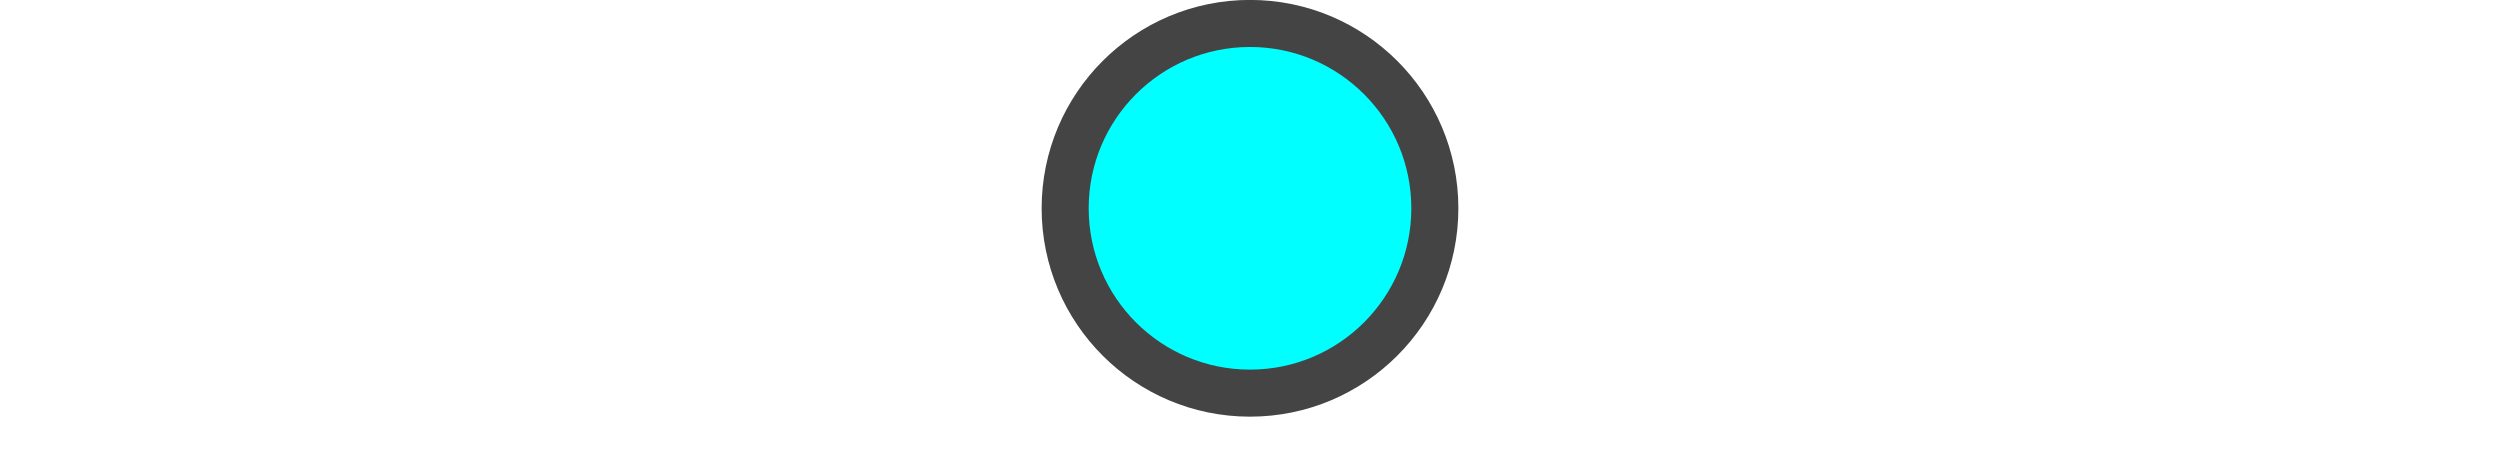
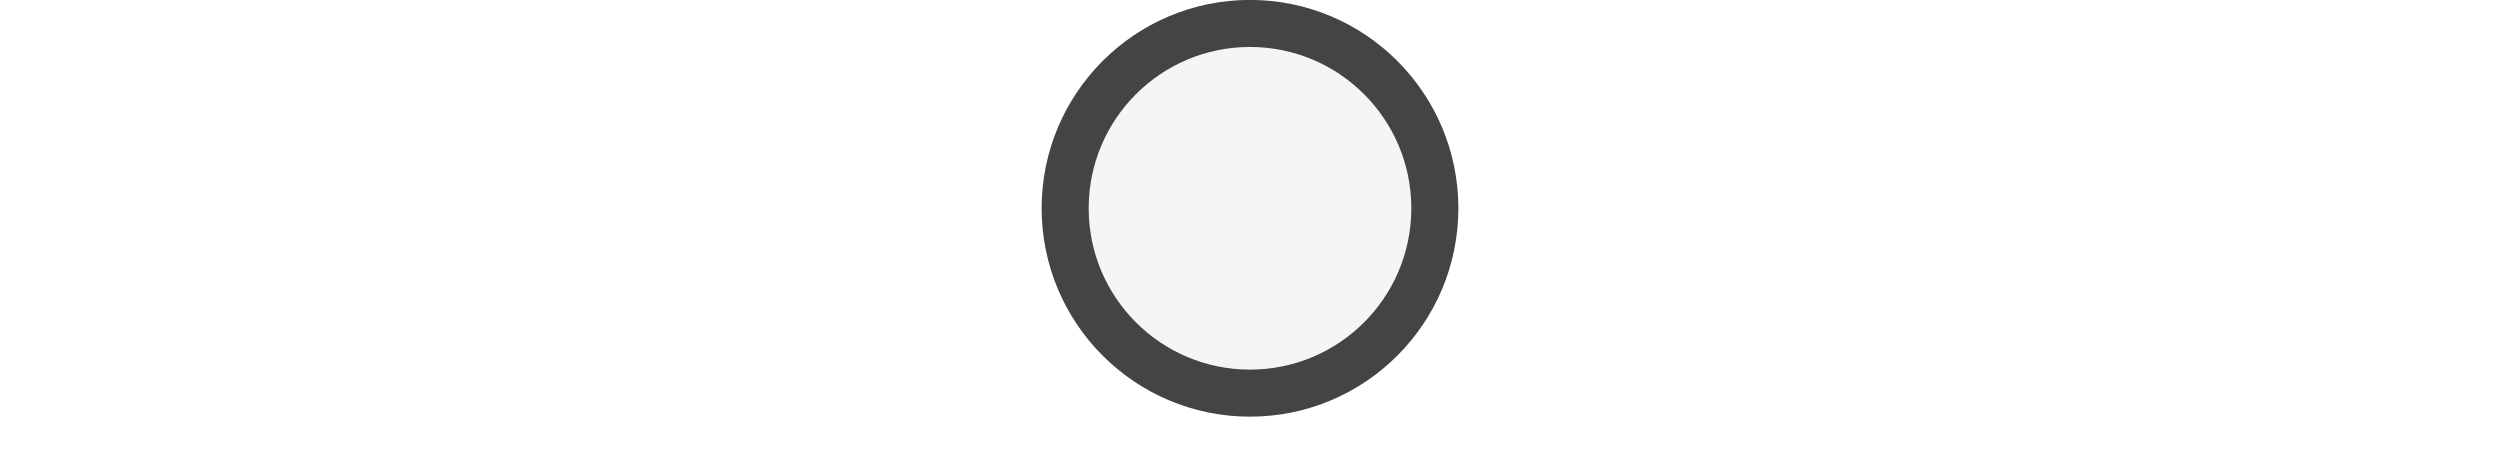
<svg xmlns="http://www.w3.org/2000/svg" width="48" height="9" viewBox="0 0 12.7 2.381" version="1.1" id="svg8">
  <defs id="defs2" />
  <g id="layer1">
-     <circle style="fill:#00ffff;fill-opacity:1;stroke:#444444;stroke-width:0.239;stroke-opacity:1" id="path833" cx="6.35" cy="1.058" r="0.939" />
+     <circle style="fill:#f6f5f4;fill-opacity:1;stroke:#444444;stroke-width:0.239;stroke-opacity:1" id="path833" cx="6.35" cy="1.058" r="0.939" />
  </g>
</svg>
